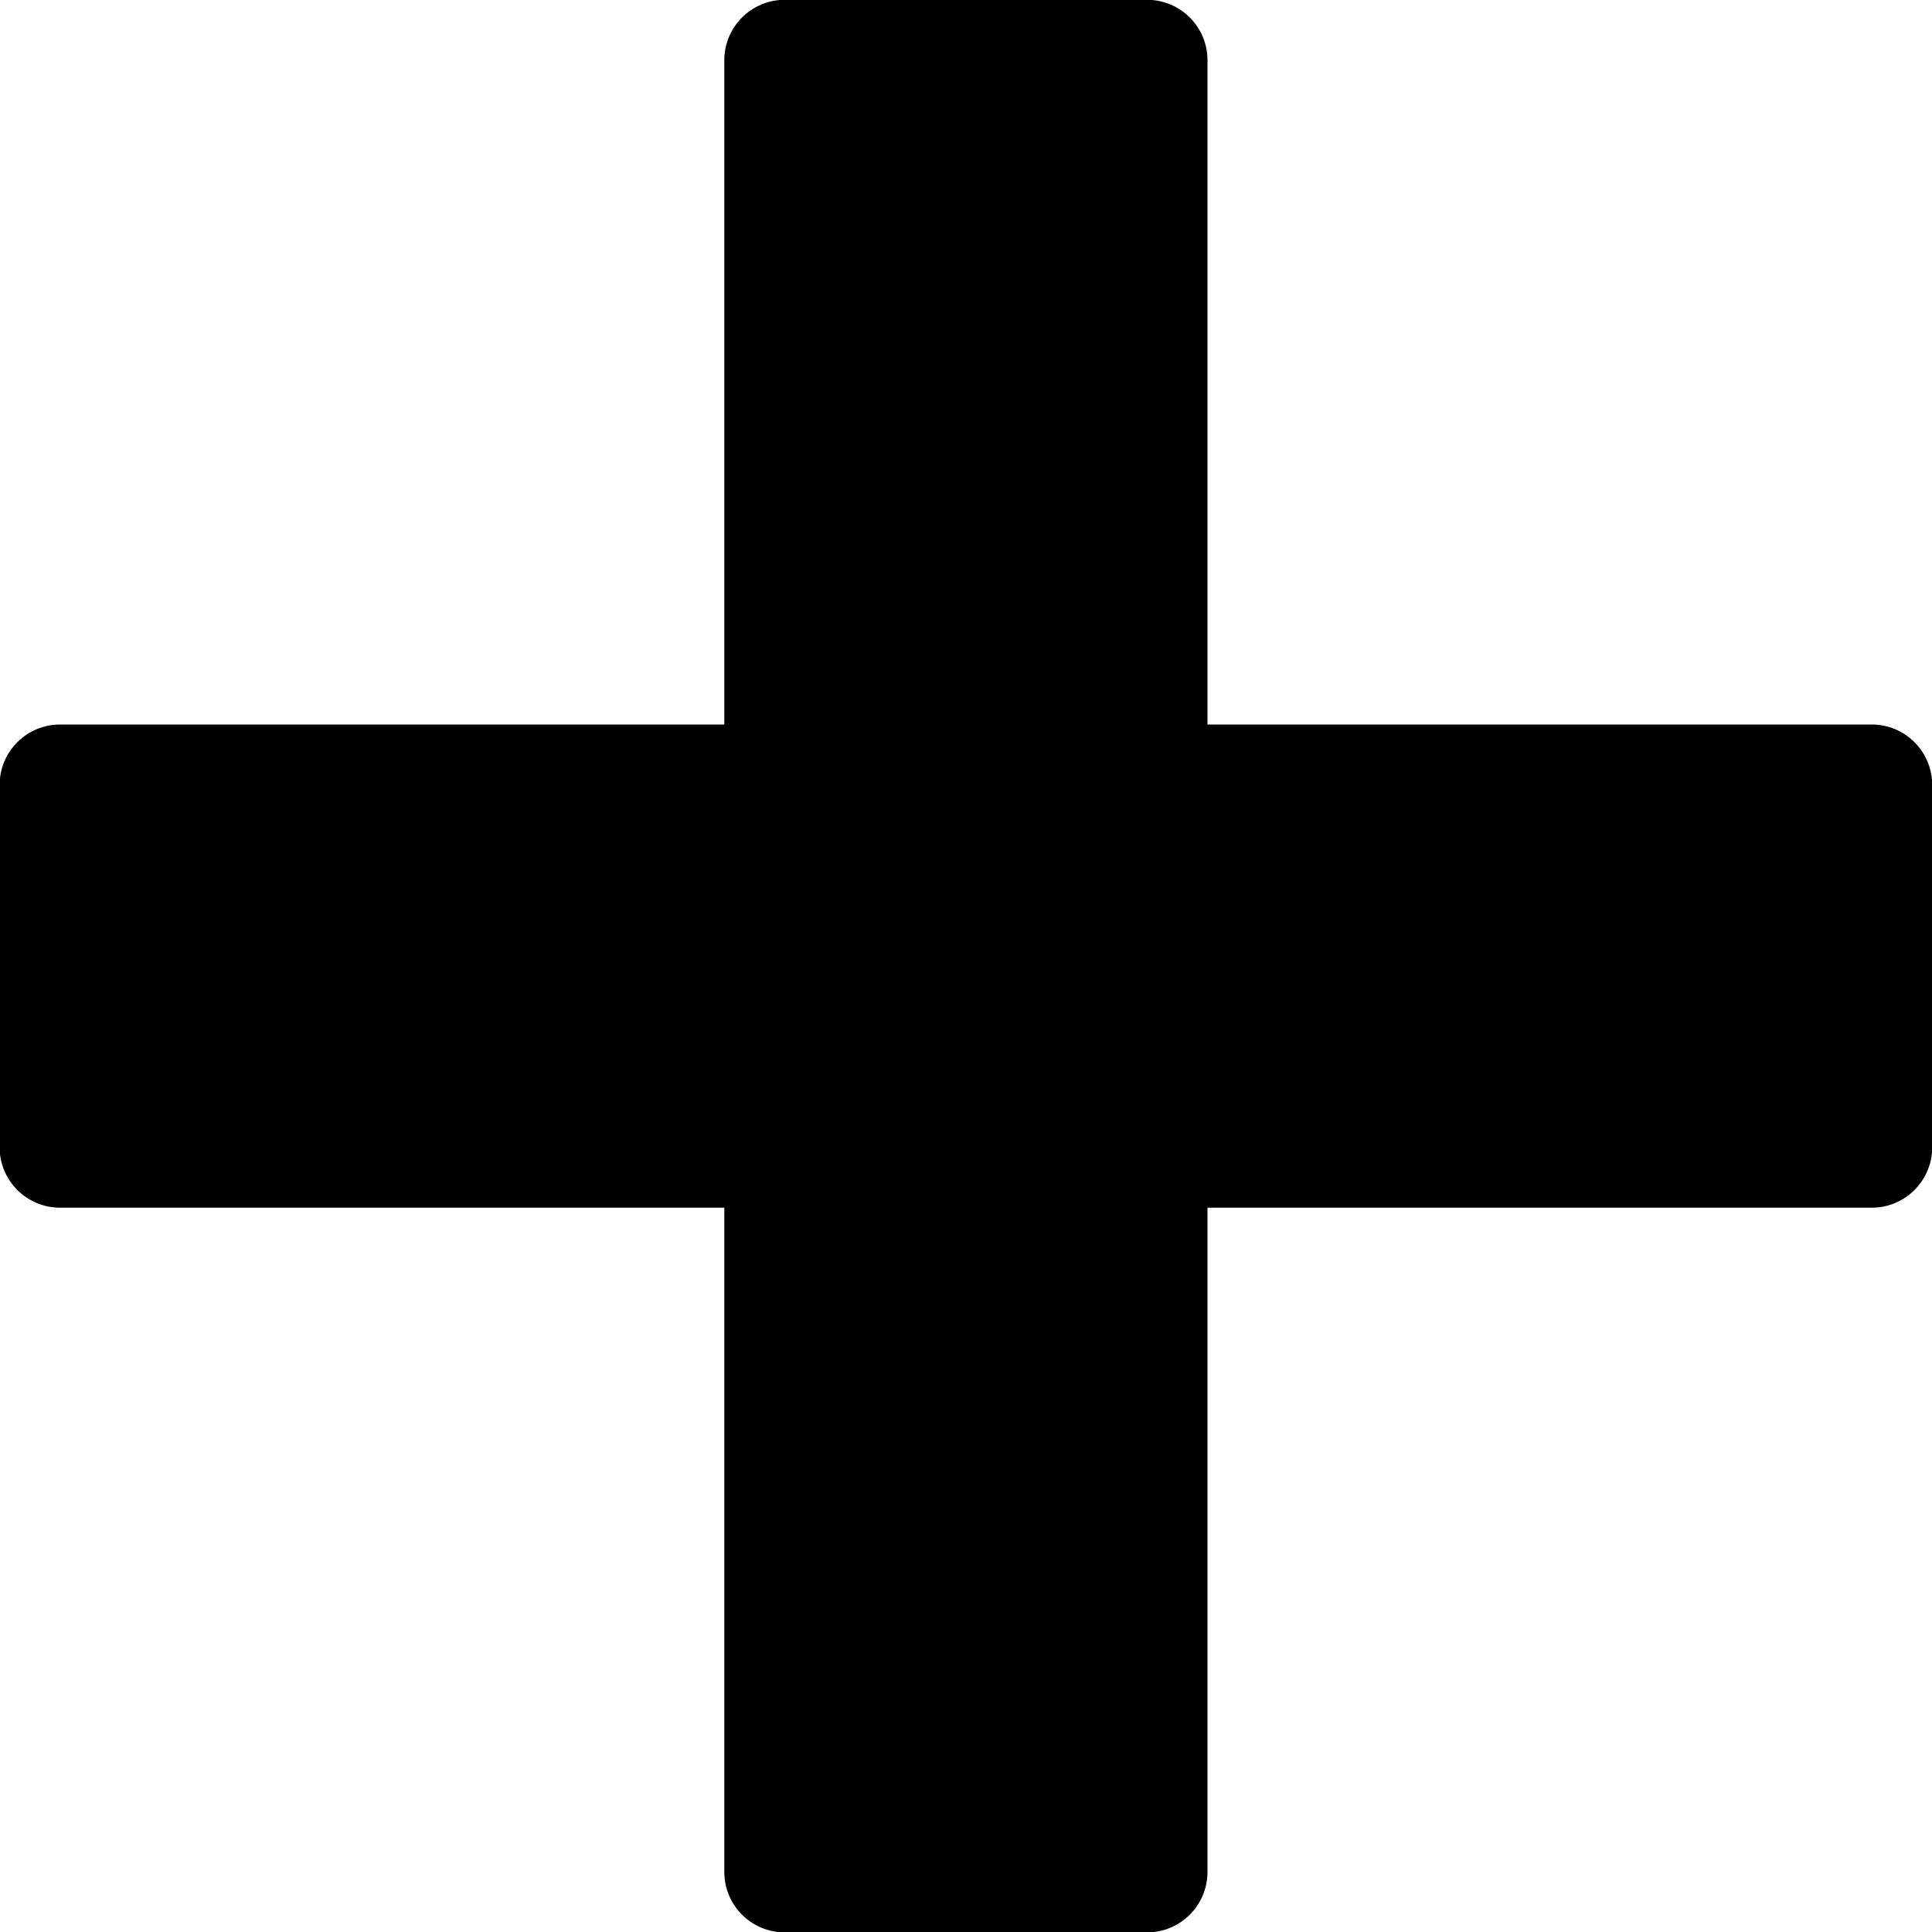
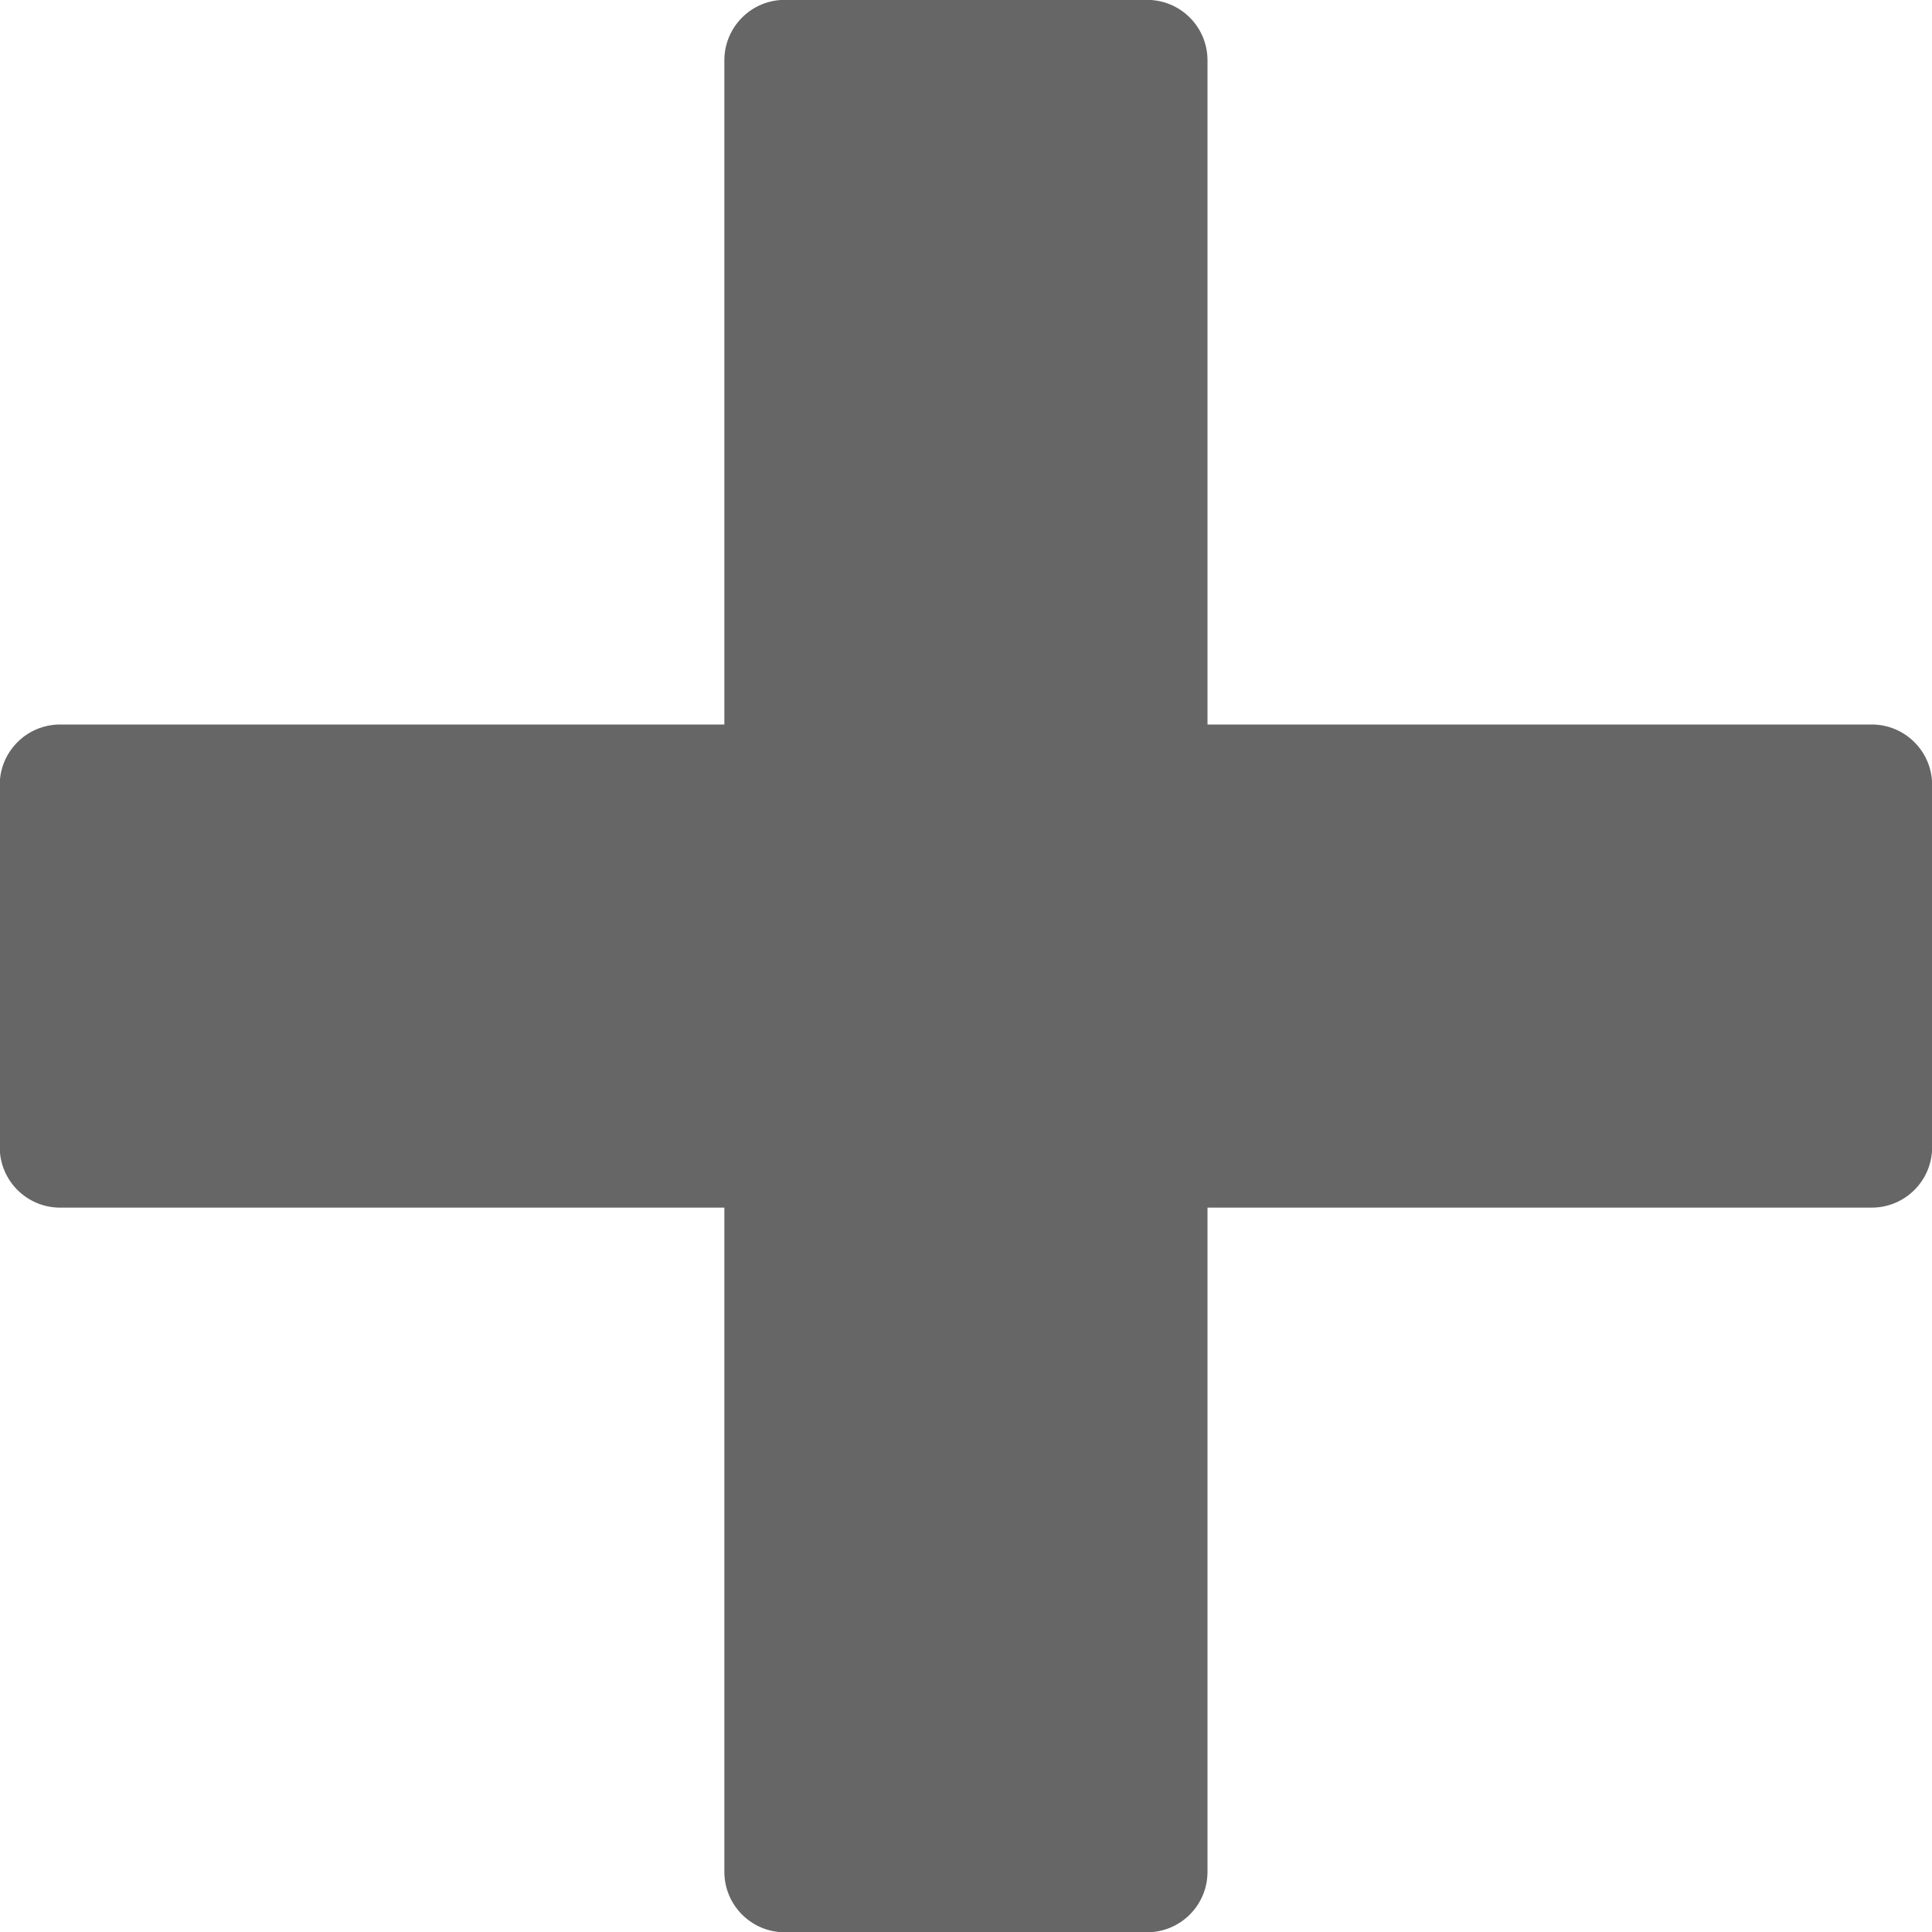
- <svg xmlns="http://www.w3.org/2000/svg" version="1.1" width="10" height="10" viewBox="0 0 10 10">
-   <g>
-     <line stroke-width="1" x1="" y1="" x2="" y2="" stroke="#449FDB" opacity="" />
-   </g>
-   <path d="M9.688 3.75h-3.438v-3.438c0-0.173-0.14-0.313-0.313-0.313h-1.875c-0.173 0-0.313 0.14-0.313 0.313v3.438h-3.438c-0.173 0-0.313 0.14-0.313 0.313v1.875c0 0.173 0.14 0.313 0.313 0.313h3.438v3.438c0 0.173 0.14 0.313 0.313 0.313h1.875c0.173 0 0.313-0.14 0.313-0.313v-3.438h3.438c0.173 0 0.313-0.14 0.313-0.313v-1.875c0-0.173-0.14-0.313-0.313-0.313z" fill="#000000" />
+ <svg xmlns="http://www.w3.org/2000/svg" version="1.1" width="14" height="14" viewBox="0 0 14 14">
+   <path d="M13.563 5.25h-4.813v-4.813c0-0.242-0.196-0.438-0.438-0.438h-2.625c-0.242 0-0.438 0.196-0.438 0.438v4.813h-4.813c-0.242 0-0.438 0.196-0.438 0.438v2.625c0 0.242 0.196 0.438 0.438 0.438h4.813v4.813c0 0.242 0.196 0.438 0.438 0.438h2.625c0.242 0 0.438-0.196 0.438-0.438v-4.813h4.813c0.242 0 0.438-0.196 0.438-0.438v-2.625c0-0.242-0.196-0.438-0.438-0.438z" fill="#666" />
</svg>
